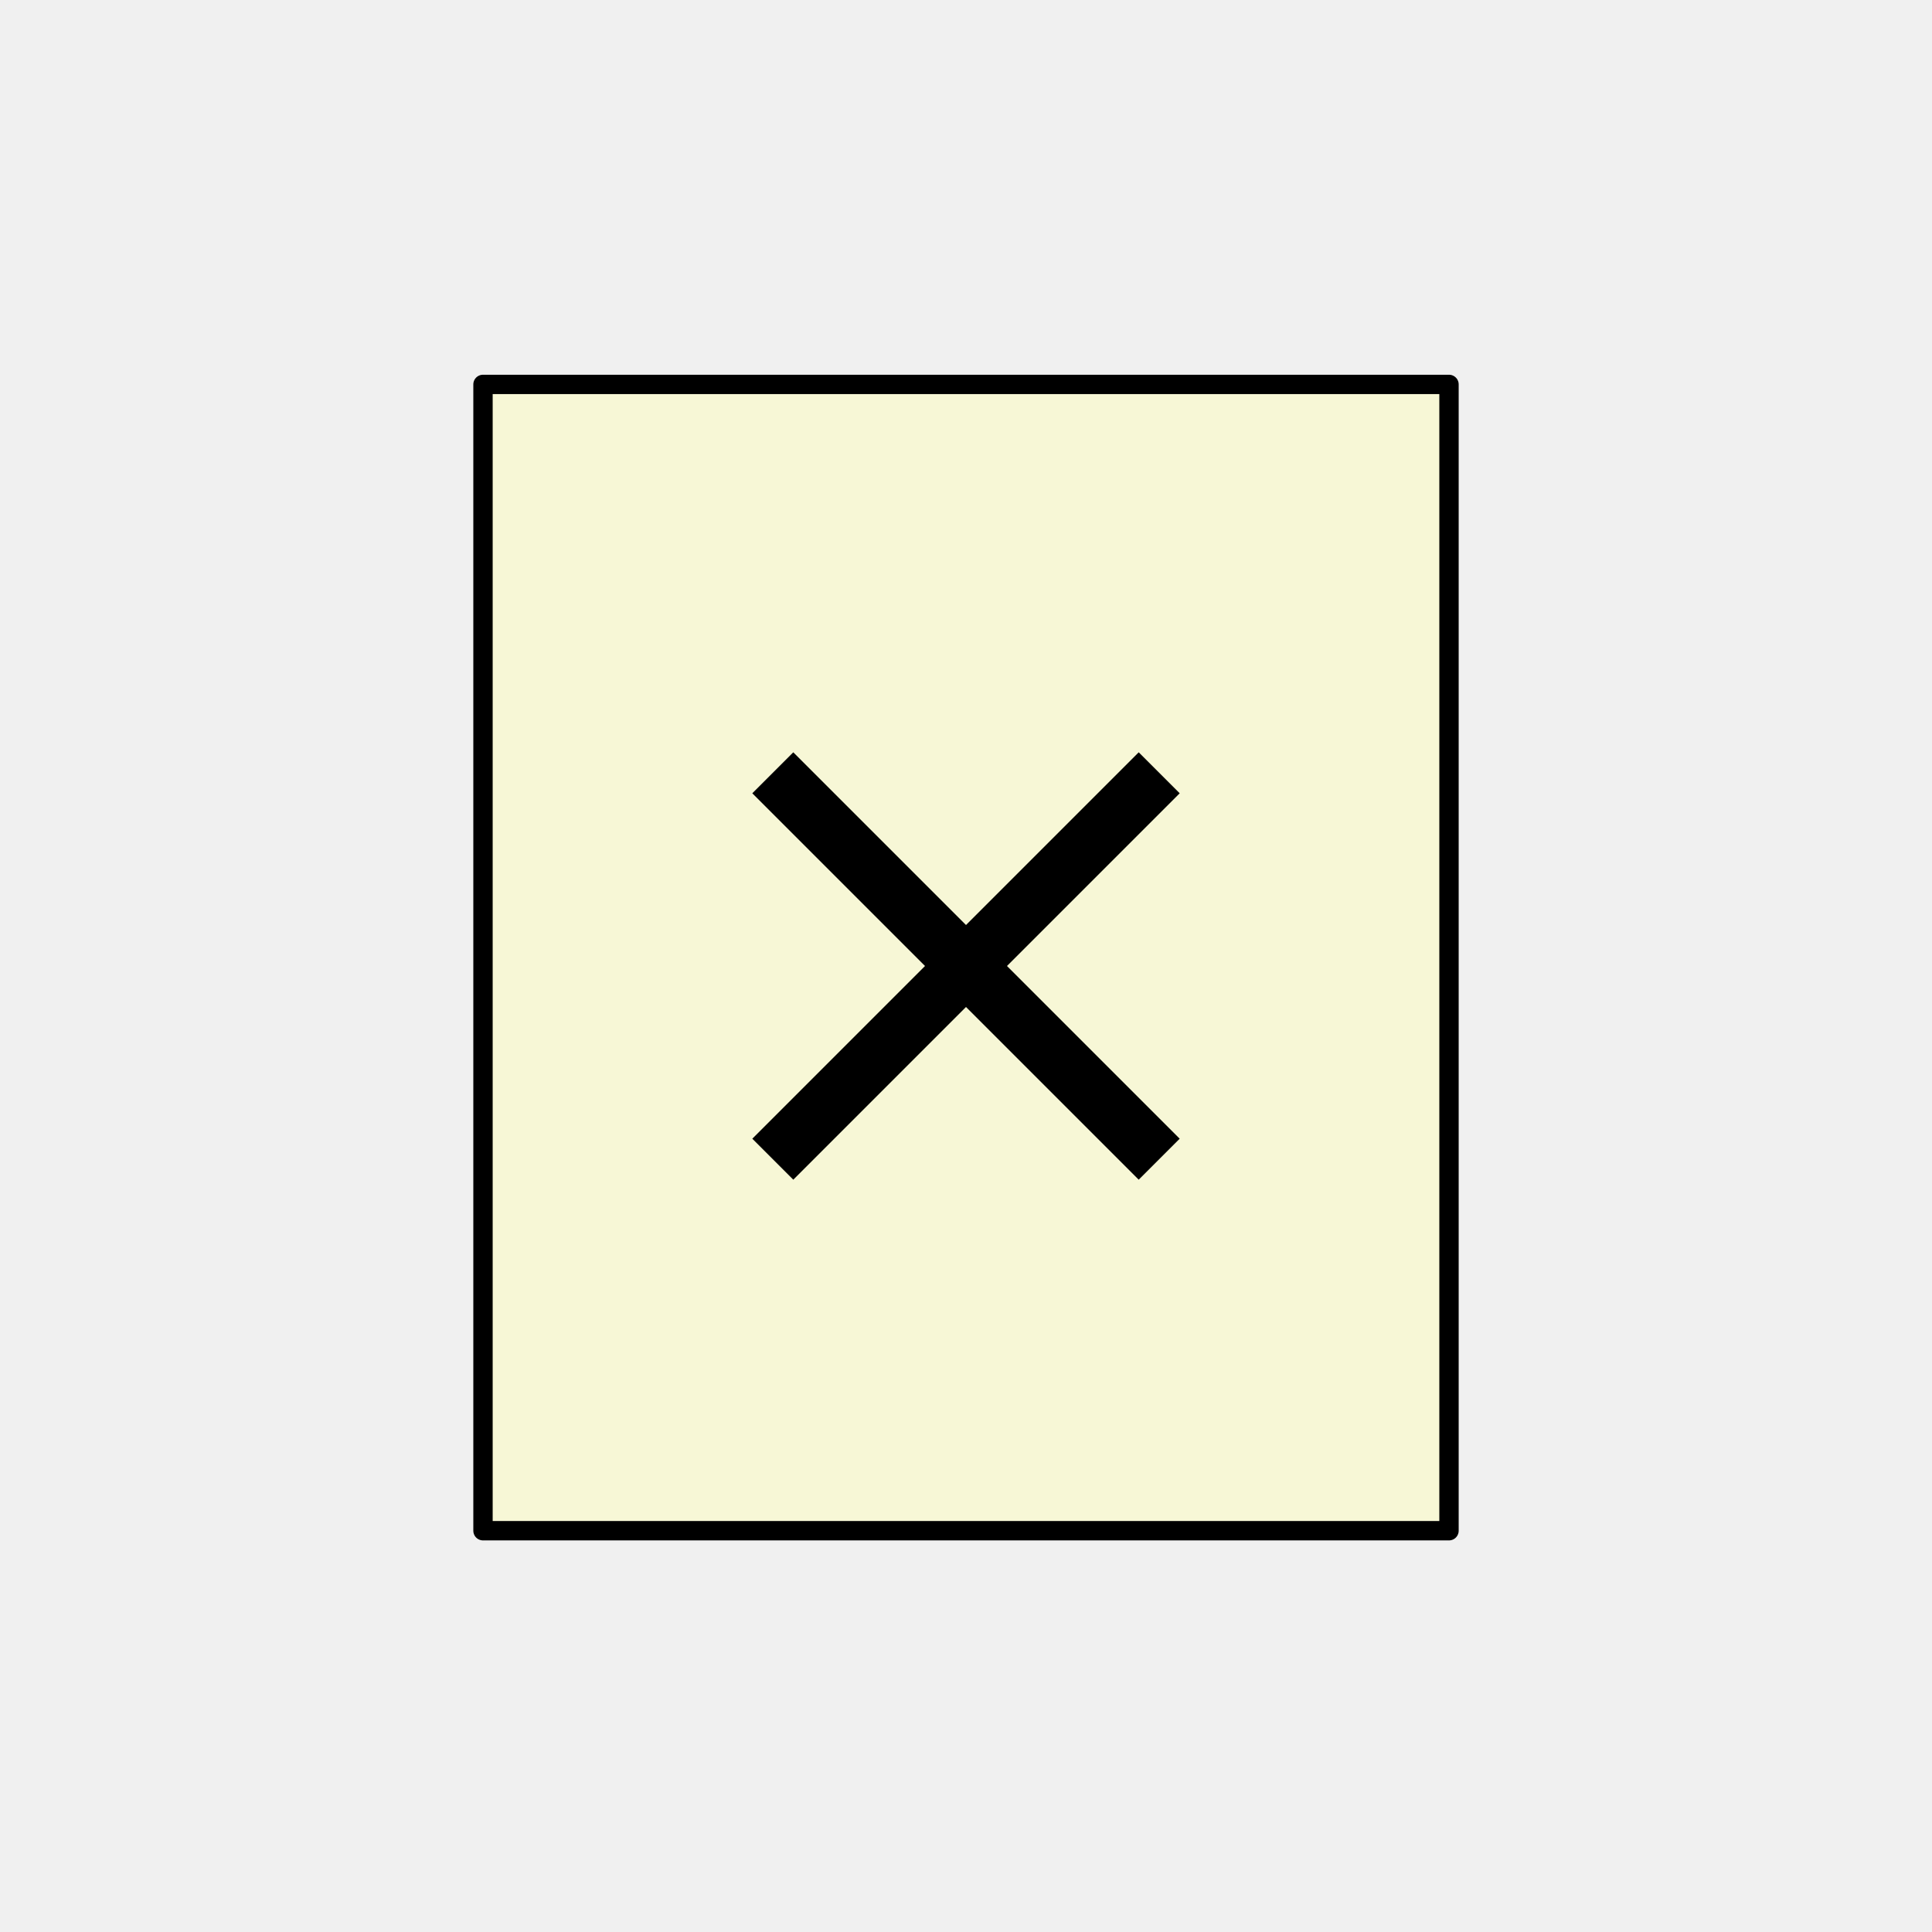
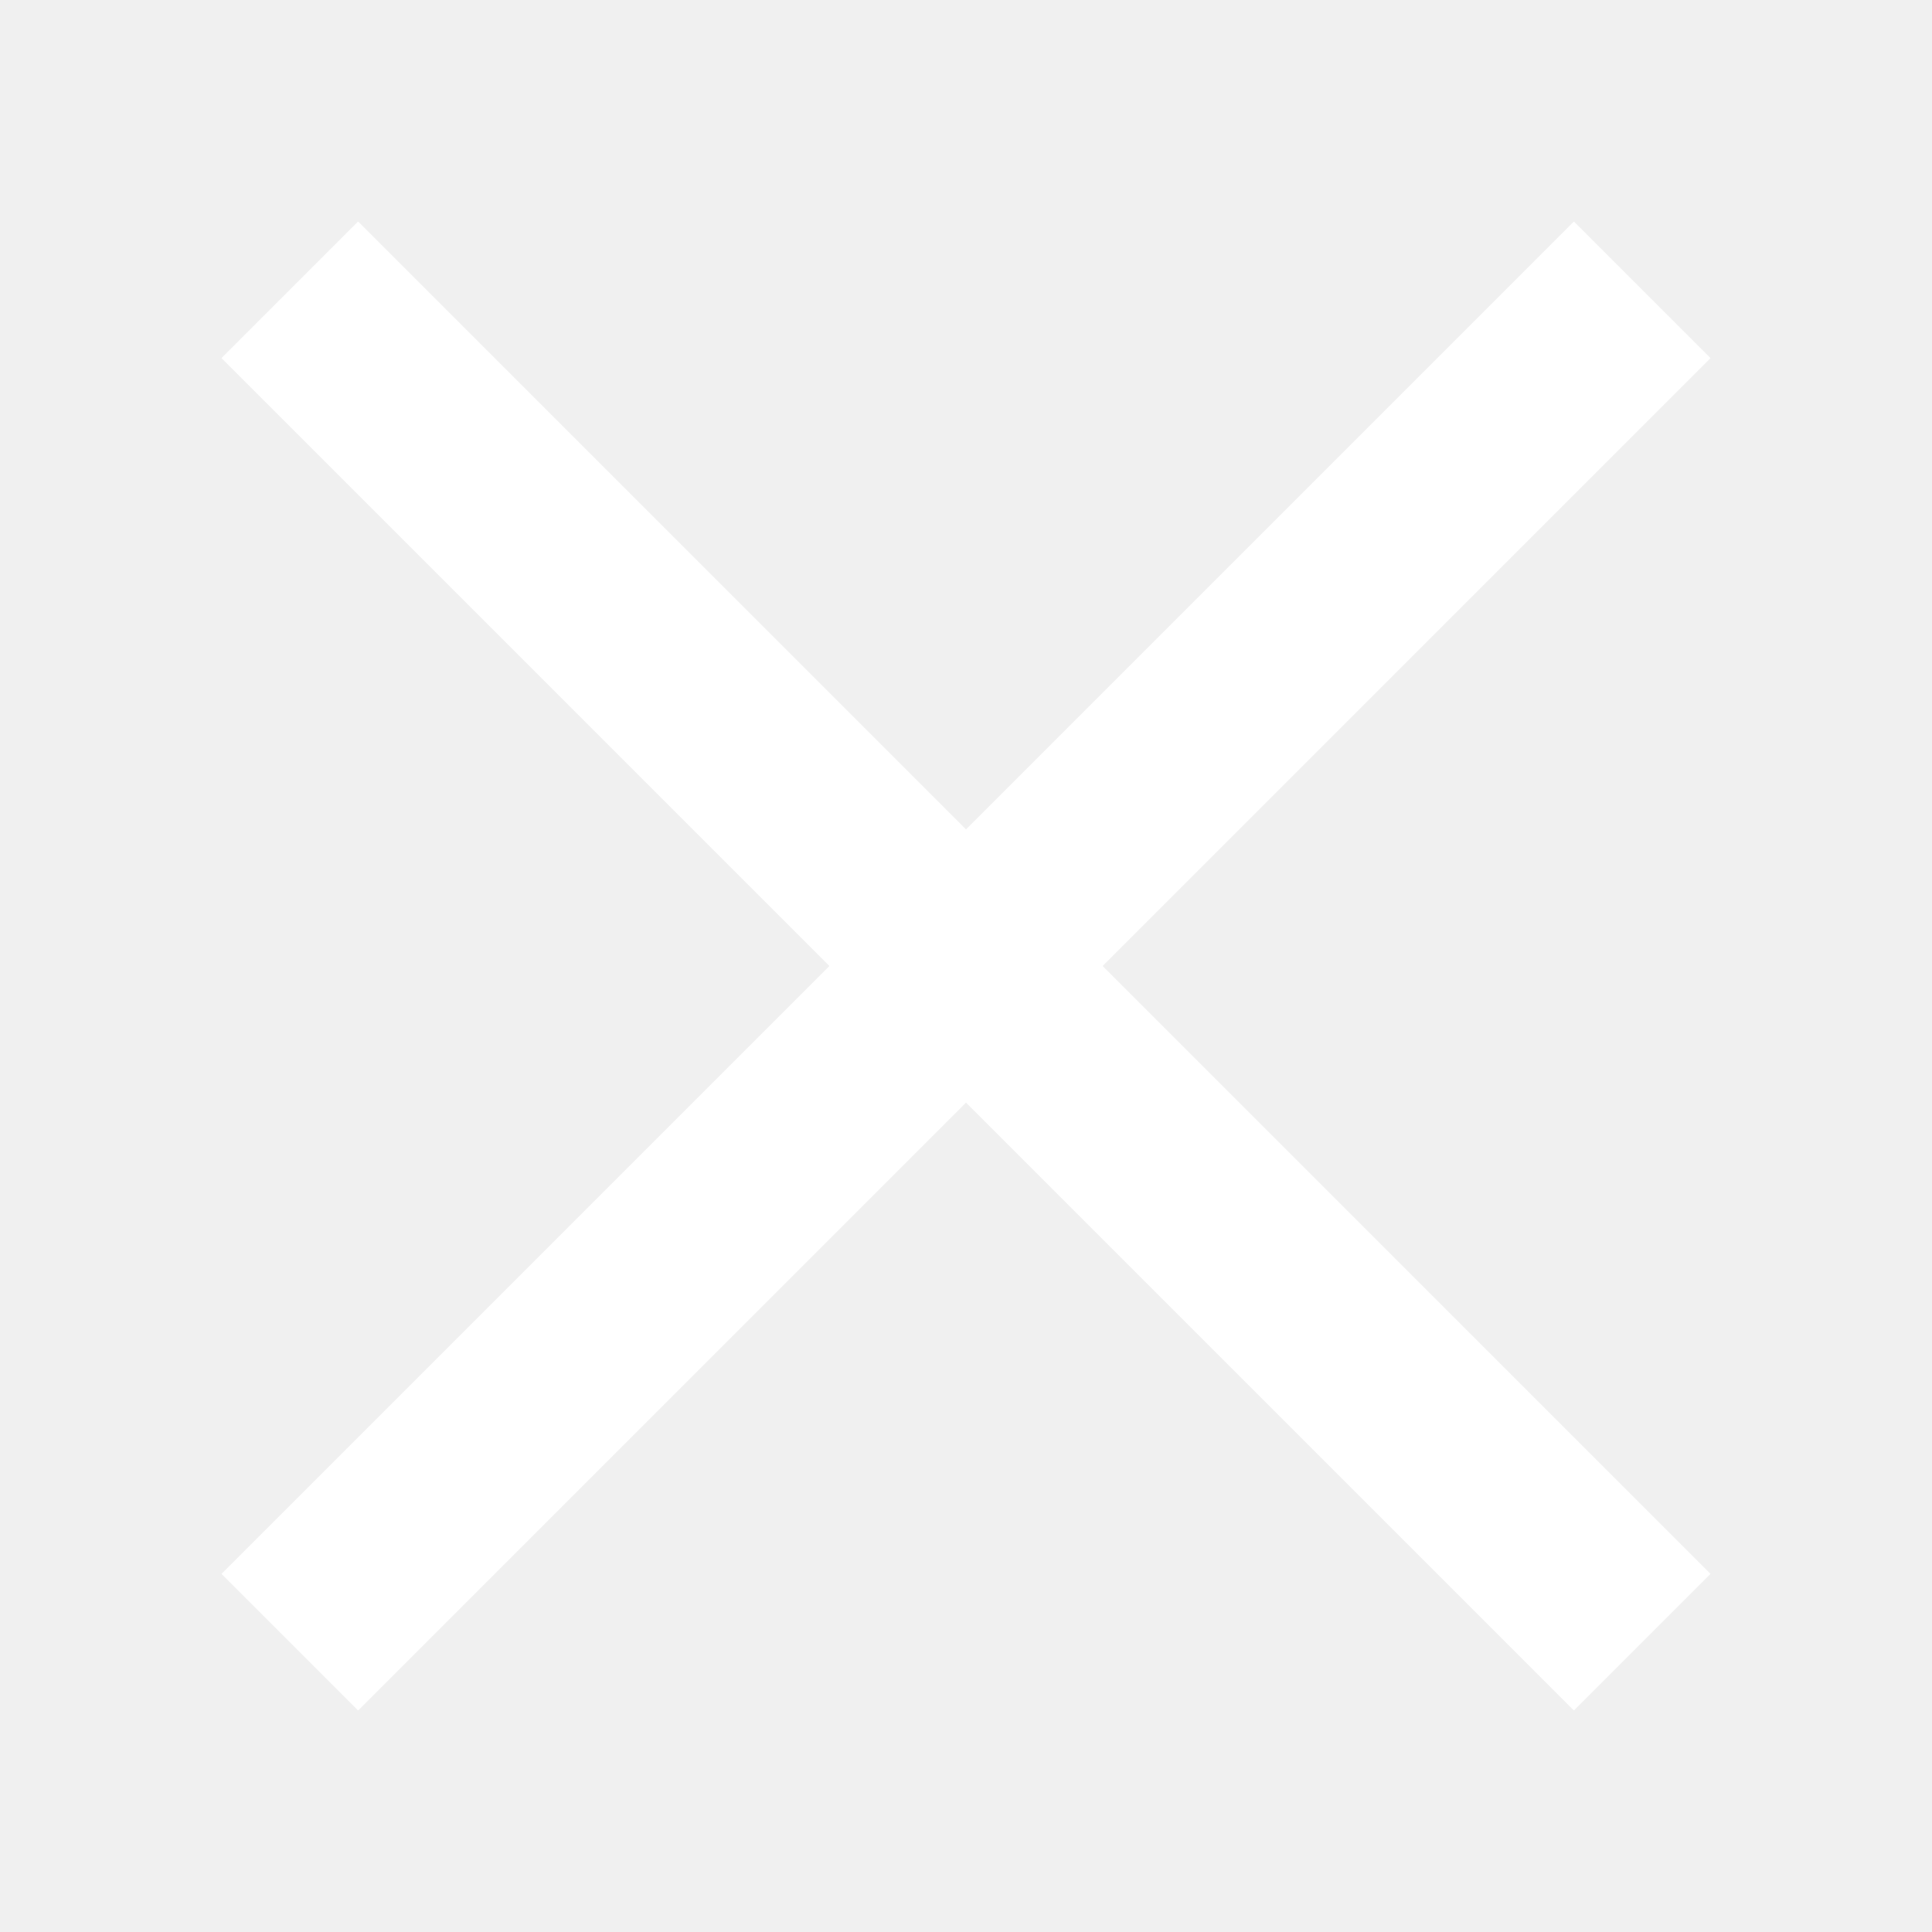
- <svg xmlns="http://www.w3.org/2000/svg" width="100" height="100" viewBox="0 0 100 100" version="1.1" id="svg8">
+ <svg xmlns="http://www.w3.org/2000/svg" id="svg8" version="1.1" viewBox="0 0 100 100" height="100" width="100">
  <defs id="defs2">
-     <marker style="overflow:visible;" id="Arrow1Mend" refX="0.0" refY="0.0" orient="auto">
-       <path transform="scale(0.4) rotate(180) translate(10,0)" style="fill-rule:evenodd;stroke:#000000;stroke-width:1pt;stroke-opacity:1;fill:#000000;fill-opacity:1" d="M 0.0,0.0 L 5.0,-5.0 L -12.5,0.0 L 5.0,5.0 L 0.0,0.0 z " id="path870" />
+     <marker orient="auto" refY="0.0" refX="0.0" id="Arrow1Mend" style="overflow:visible;">
+       <path id="path870" d="M 0.0,0.0 L 5.0,-5.0 L -12.5,0.0 L 5.0,5.0 L 0.0,0.0 z " style="fill-rule:evenodd;stroke:#000000;stroke-width:1pt;stroke-opacity:1;fill:#000000;fill-opacity:1" transform="scale(0.4) rotate(180) translate(10,0)" />
    </marker>
-     <marker style="overflow:visible;" id="Arrow1Lend" refX="0.0" refY="0.0" orient="auto">
-       <path transform="scale(0.8) rotate(180) translate(12.5,0)" style="fill-rule:evenodd;stroke:#000000;stroke-width:1pt;stroke-opacity:1;fill:#000000;fill-opacity:1" d="M 0.0,0.0 L 5.0,-5.0 L -12.5,0.0 L 5.0,5.0 L 0.0,0.0 z " id="path864" />
+     <marker orient="auto" refY="0.0" refX="0.0" id="Arrow1Lend" style="overflow:visible;">
+       <path id="path864" d="M 0.0,0.0 L 5.0,-5.0 L -12.5,0.0 L 5.0,5.0 L 0.0,0.0 z " style="fill-rule:evenodd;stroke:#000000;stroke-width:1pt;stroke-opacity:1;fill:#000000;fill-opacity:1" transform="scale(0.8) rotate(180) translate(12.5,0)" />
    </marker>
  </defs>
-   <g style="display:none" id="layer1">
-     <rect style="fill:#000000;fill-opacity:1;stroke:none;stroke-width:12.7;stroke-linecap:round;stroke-linejoin:round" id="rect833" width="100" height="100" x="0" y="0" />
+   <g id="layer1" style="display:none">
+     <rect y="0" x="0" height="100" width="100" id="rect833" style="fill:#000000;fill-opacity:1;stroke:none;stroke-width:12.7;stroke-linecap:round;stroke-linejoin:round" />
  </g>
  <g id="layer2">
-     <rect y="19.897" x="25" height="59.333" width="50" id="rect847" style="fill:#f7f7d6;stroke:#000000;stroke-width:1.002;stroke-linecap:round;stroke-linejoin:round;stroke-opacity:1" />
-     <path id="path1177" d="M 40,40 60,60" style="fill:none;stroke:#000000;stroke-width:3;stroke-linecap:butt;stroke-linejoin:miter;stroke-opacity:1;stroke-miterlimit:4;stroke-dasharray:none" />
-     <path style="fill:none;stroke:#000000;stroke-width:3;stroke-linecap:butt;stroke-linejoin:miter;stroke-opacity:1;stroke-miterlimit:4;stroke-dasharray:none" d="M 60,40 40,60" id="path1179" />
+     <rect style="fill:#f7f7d6;stroke:#000000;stroke-width:1.002;stroke-linecap:round;stroke-linejoin:round;stroke-opacity:1" id="rect847" width="50" height="59.333" x="155" y="15" />
+     <path style="fill:none;stroke:#ffffff;stroke-width:10;stroke-linecap:butt;stroke-linejoin:miter;stroke-miterlimit:4;stroke-dasharray:none;stroke-opacity:1" d="M 15,15 85,85" id="path1177" />
+     <path id="path1179" d="M 85,15 15,85" style="fill:none;stroke:#ffffff;stroke-width:10;stroke-linecap:butt;stroke-linejoin:miter;stroke-miterlimit:4;stroke-dasharray:none;stroke-opacity:1" />
  </g>
</svg>
